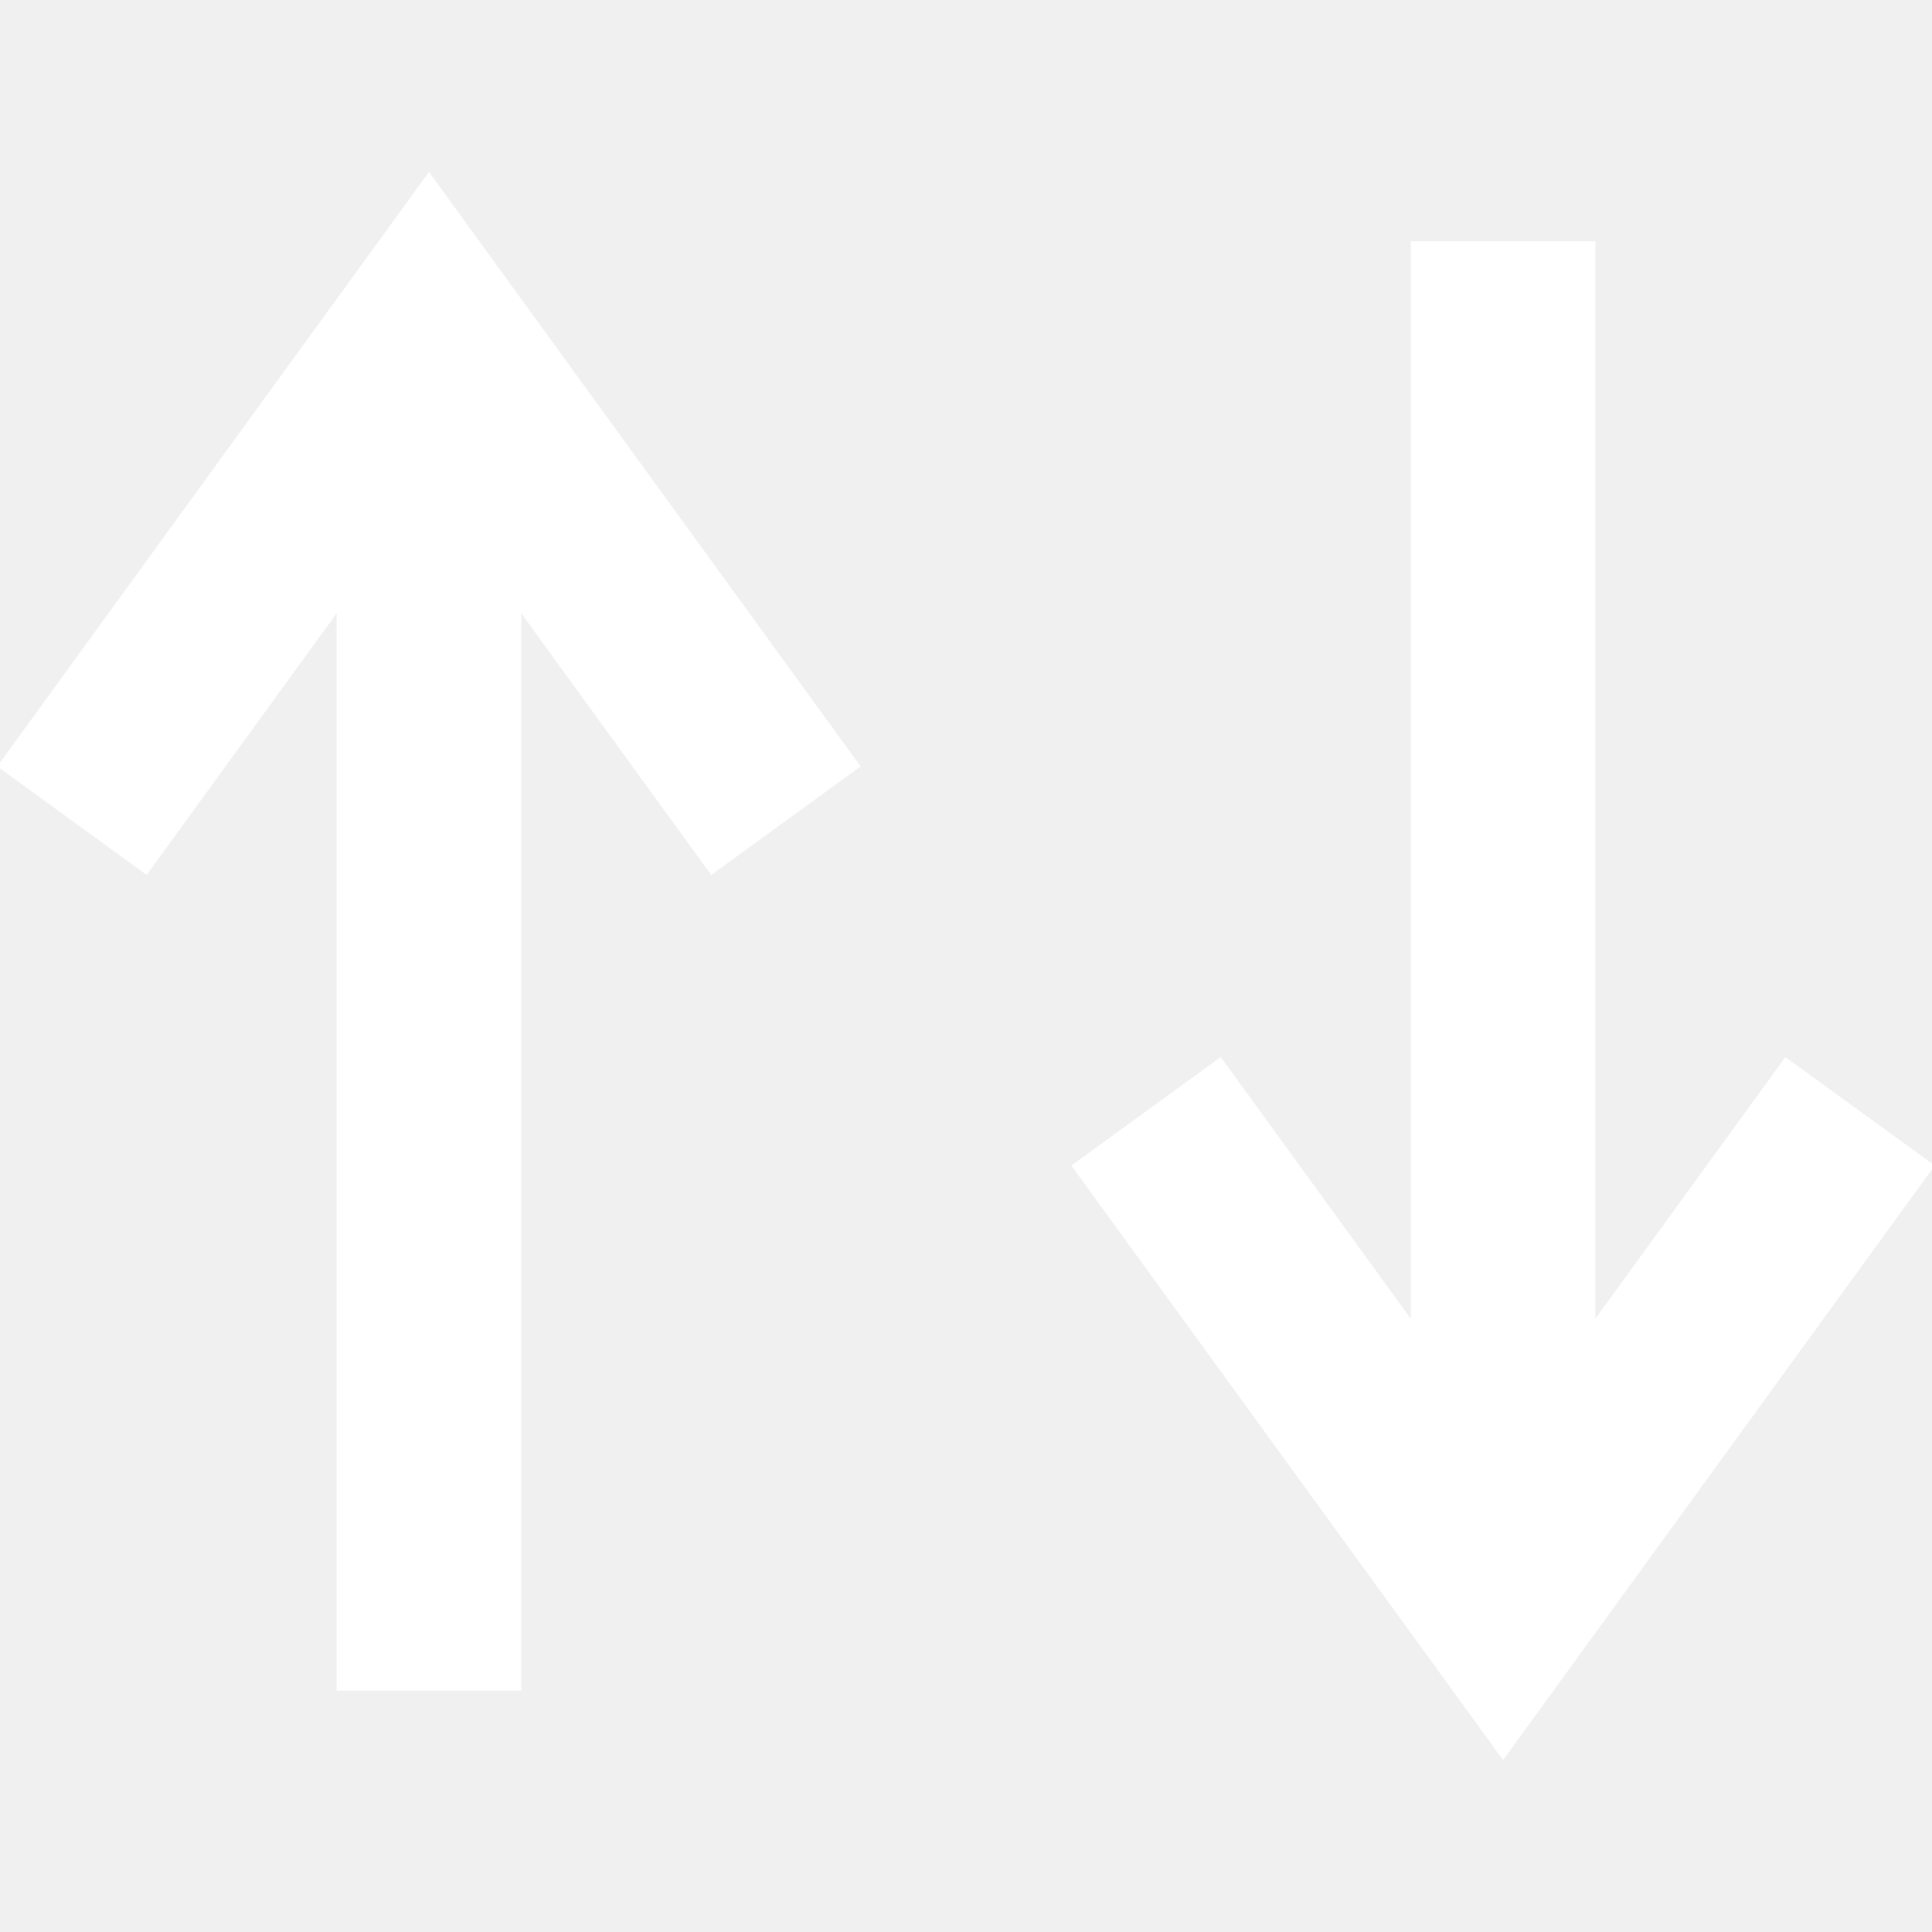
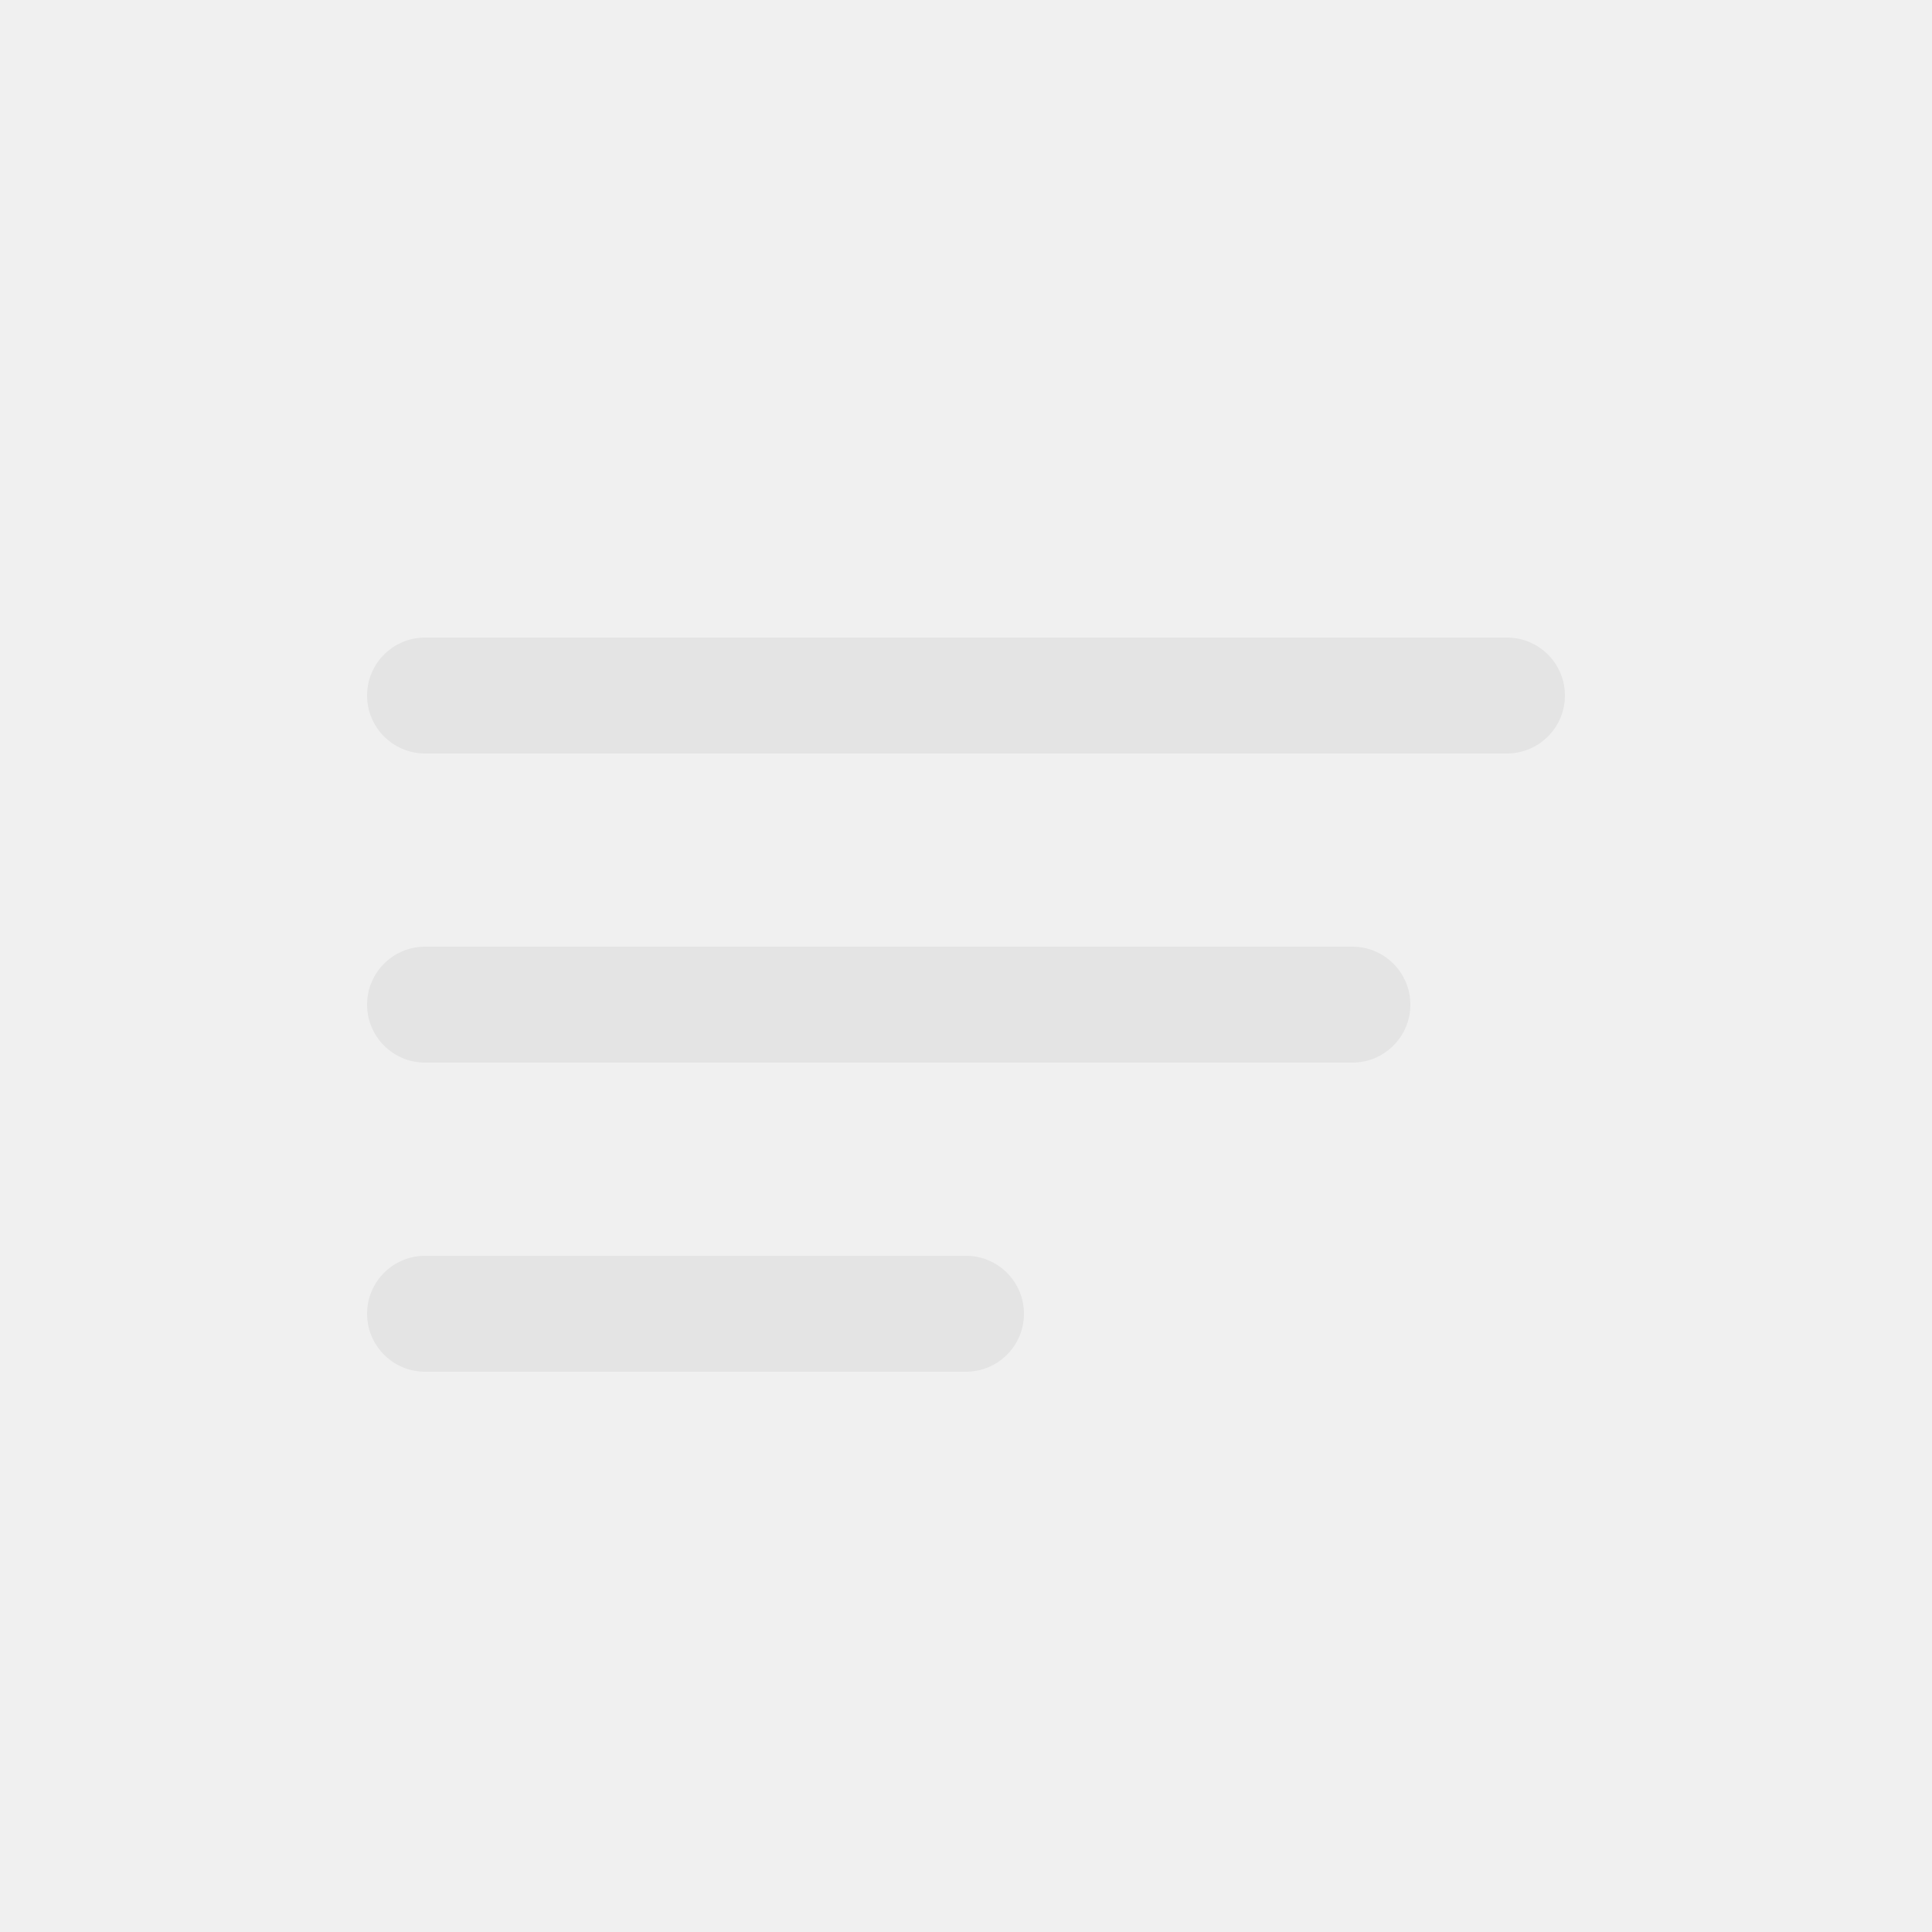
- <svg xmlns="http://www.w3.org/2000/svg" fill="#ffffff" height="15px" width="15px" version="1.1" id="Capa_1" viewBox="0 0 490 490" xml:space="preserve" stroke="#ffffff">
+ <svg xmlns="http://www.w3.org/2000/svg" width="30px" height="30px" viewBox="0 -0.5 25 25" fill="none">
  <g id="SVGRepo_bgCarrier" stroke-width="0" />
  <g id="SVGRepo_tracerCarrier" stroke-linecap="round" stroke-linejoin="round" />
  <g id="SVGRepo_iconCarrier">
-     <g>
-       <polygon points="85.877,154.014 85.877,428.309 131.706,428.309 131.706,154.014 180.497,221.213 217.584,194.27 108.792,44.46 0,194.27 37.087,221.213 " />
-       <polygon points="404.13,335.988 404.13,61.691 358.301,61.691 358.301,335.99 309.503,268.787 272.416,295.73 381.216,445.54 490,295.715 452.913,268.802 " />
-     </g>
+     <path d="M5.5 7.75C5.086 7.75 4.75 8.086 4.75 8.5C4.75 8.914 5.086 9.25 5.5 9.25V7.75ZM19.5 9.25C19.914 9.25 20.25 8.914 20.25 8.5C20.25 8.086 19.914 7.75 19.5 7.75V9.25ZM5.5 11.75C5.086 11.75 4.75 12.086 4.75 12.5C4.75 12.914 5.086 13.25 5.5 13.25V11.75ZM17.5 13.25C17.914 13.25 18.25 12.914 18.25 12.5C18.25 12.086 17.914 11.75 17.5 11.75V13.25ZM5.5 15.75C5.086 15.75 4.75 16.086 4.75 16.5C4.75 16.914 5.086 17.25 5.5 17.25V15.75ZM12.5 17.25C12.914 17.25 13.25 16.914 13.25 16.5C13.25 16.086 12.914 15.75 12.5 15.75V17.25ZM5.5 9.25H19.5V7.75H5.5V9.25ZM5.5 13.25H17.5V11.75H5.5V13.25ZM5.5 17.25H12.5V15.75H5.5V17.25Z" fill="#e4e4e4" />
  </g>
</svg>
